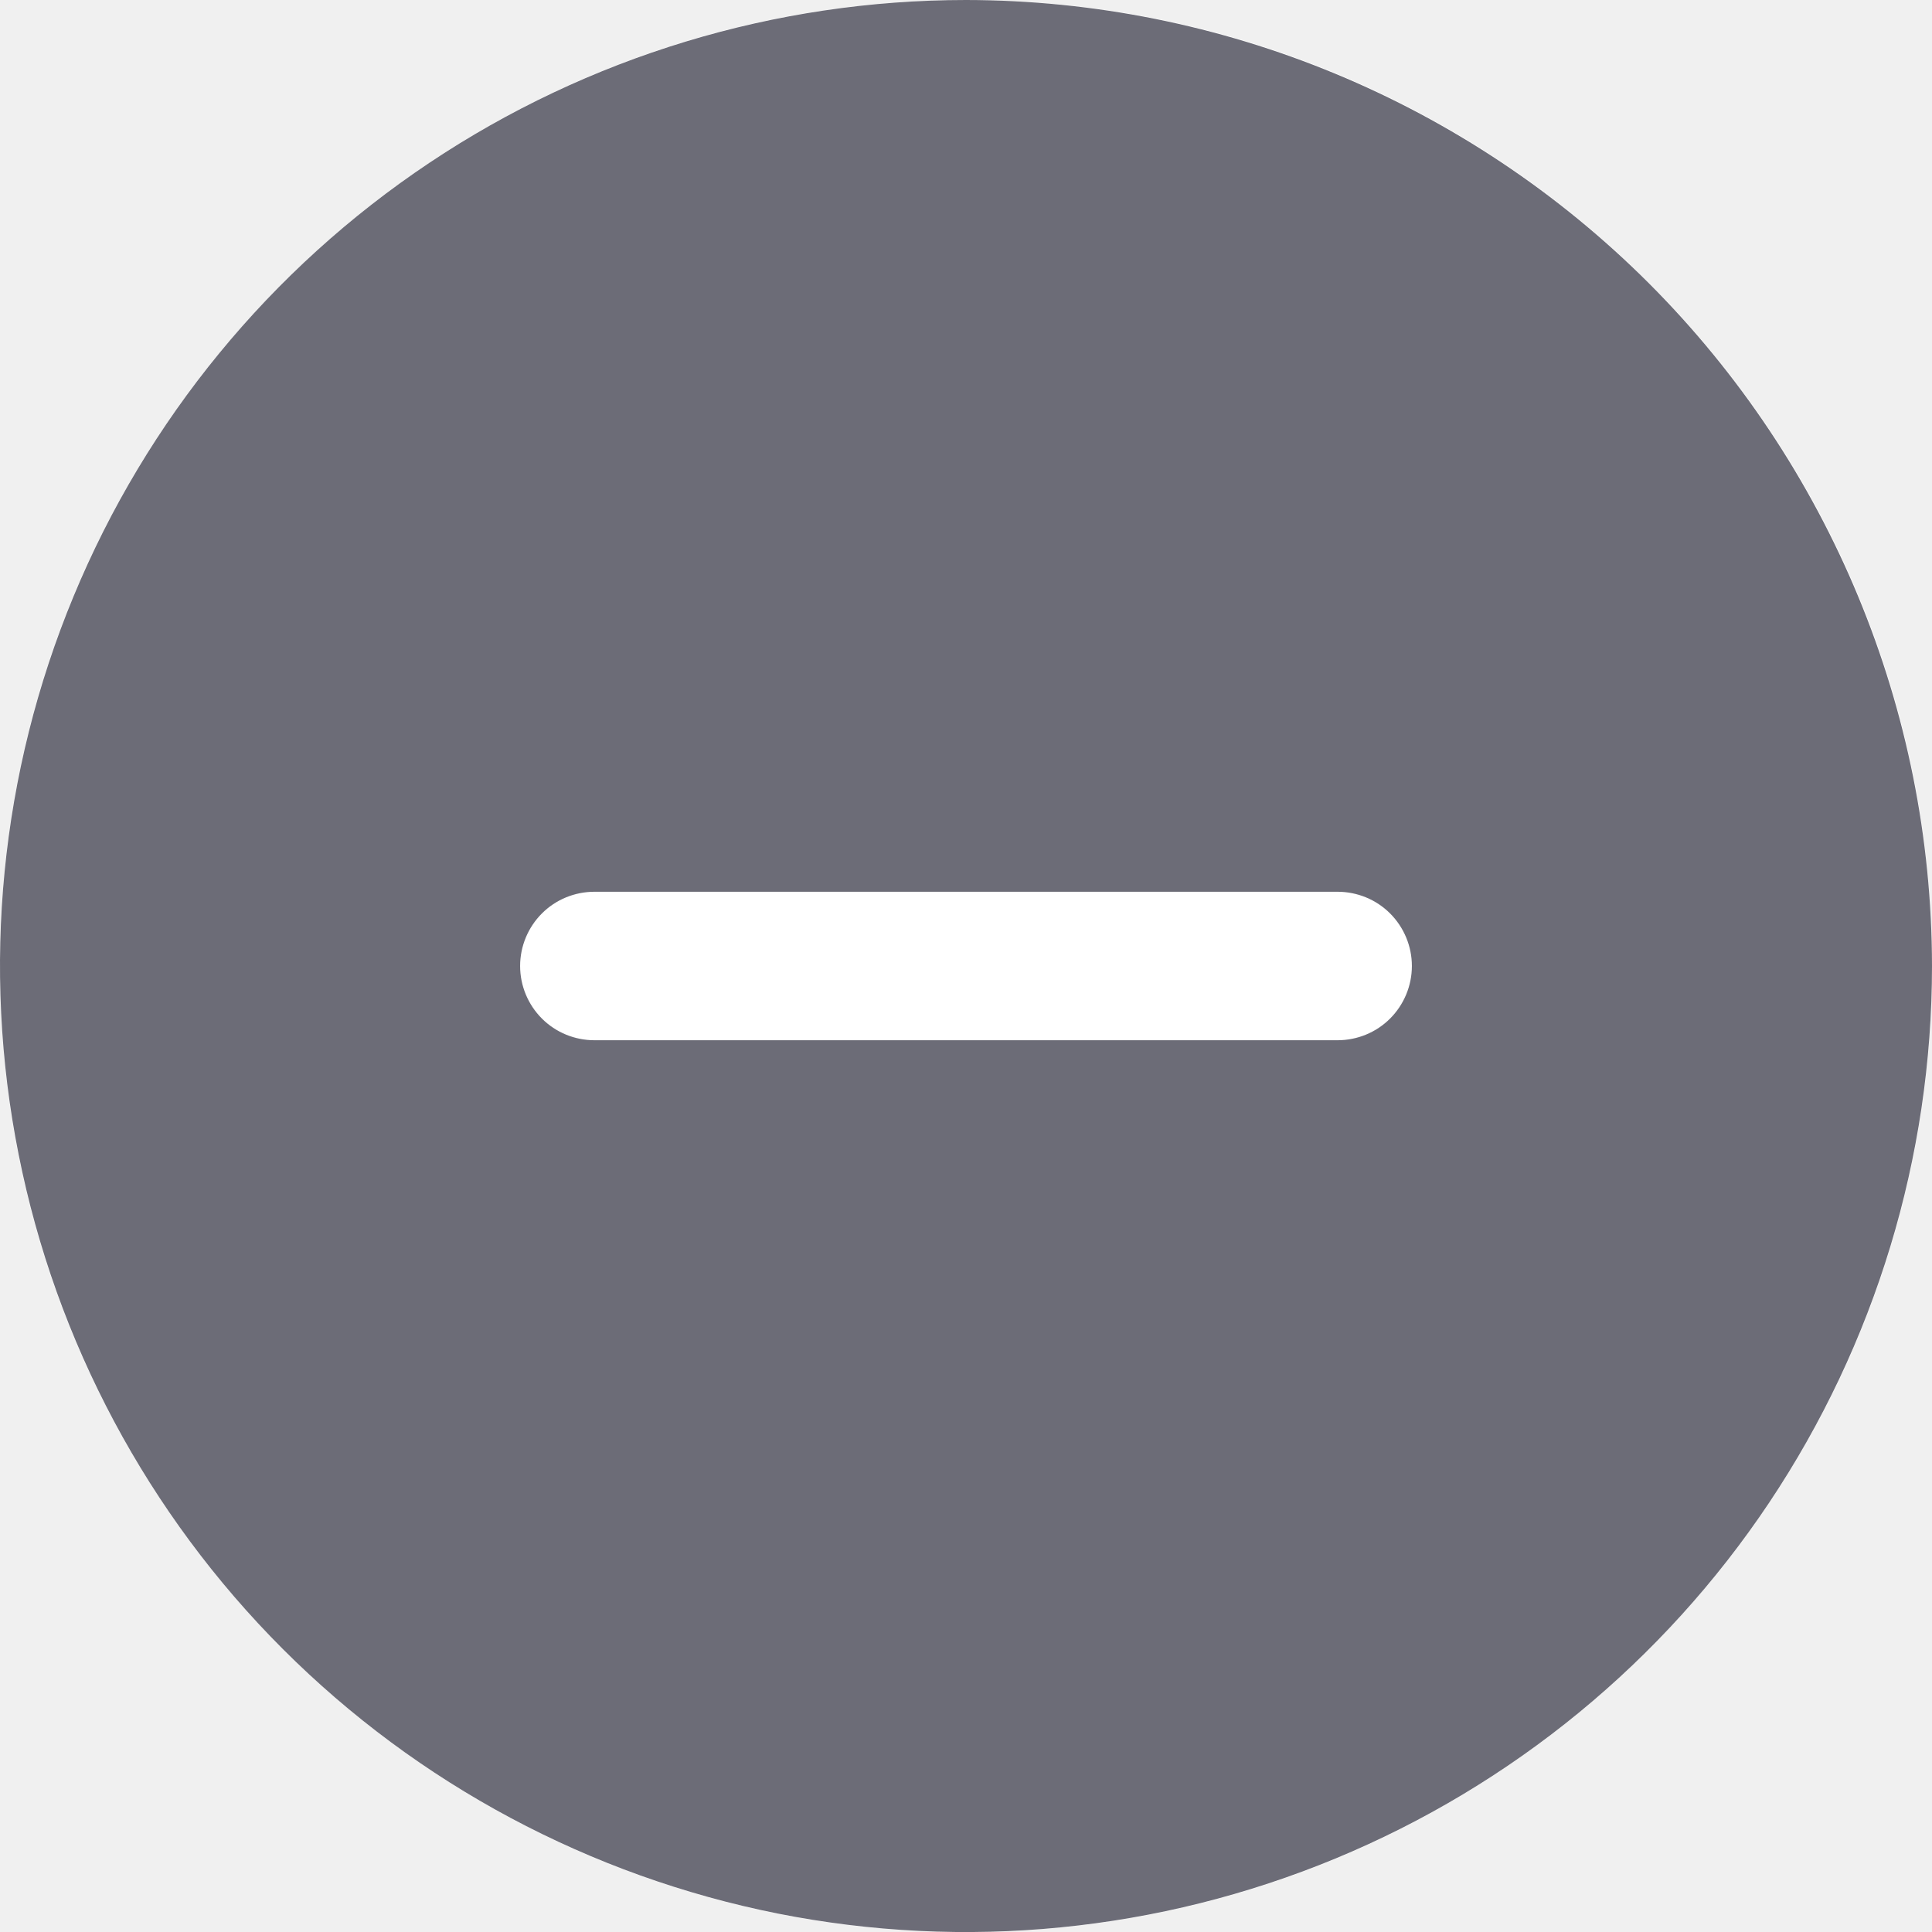
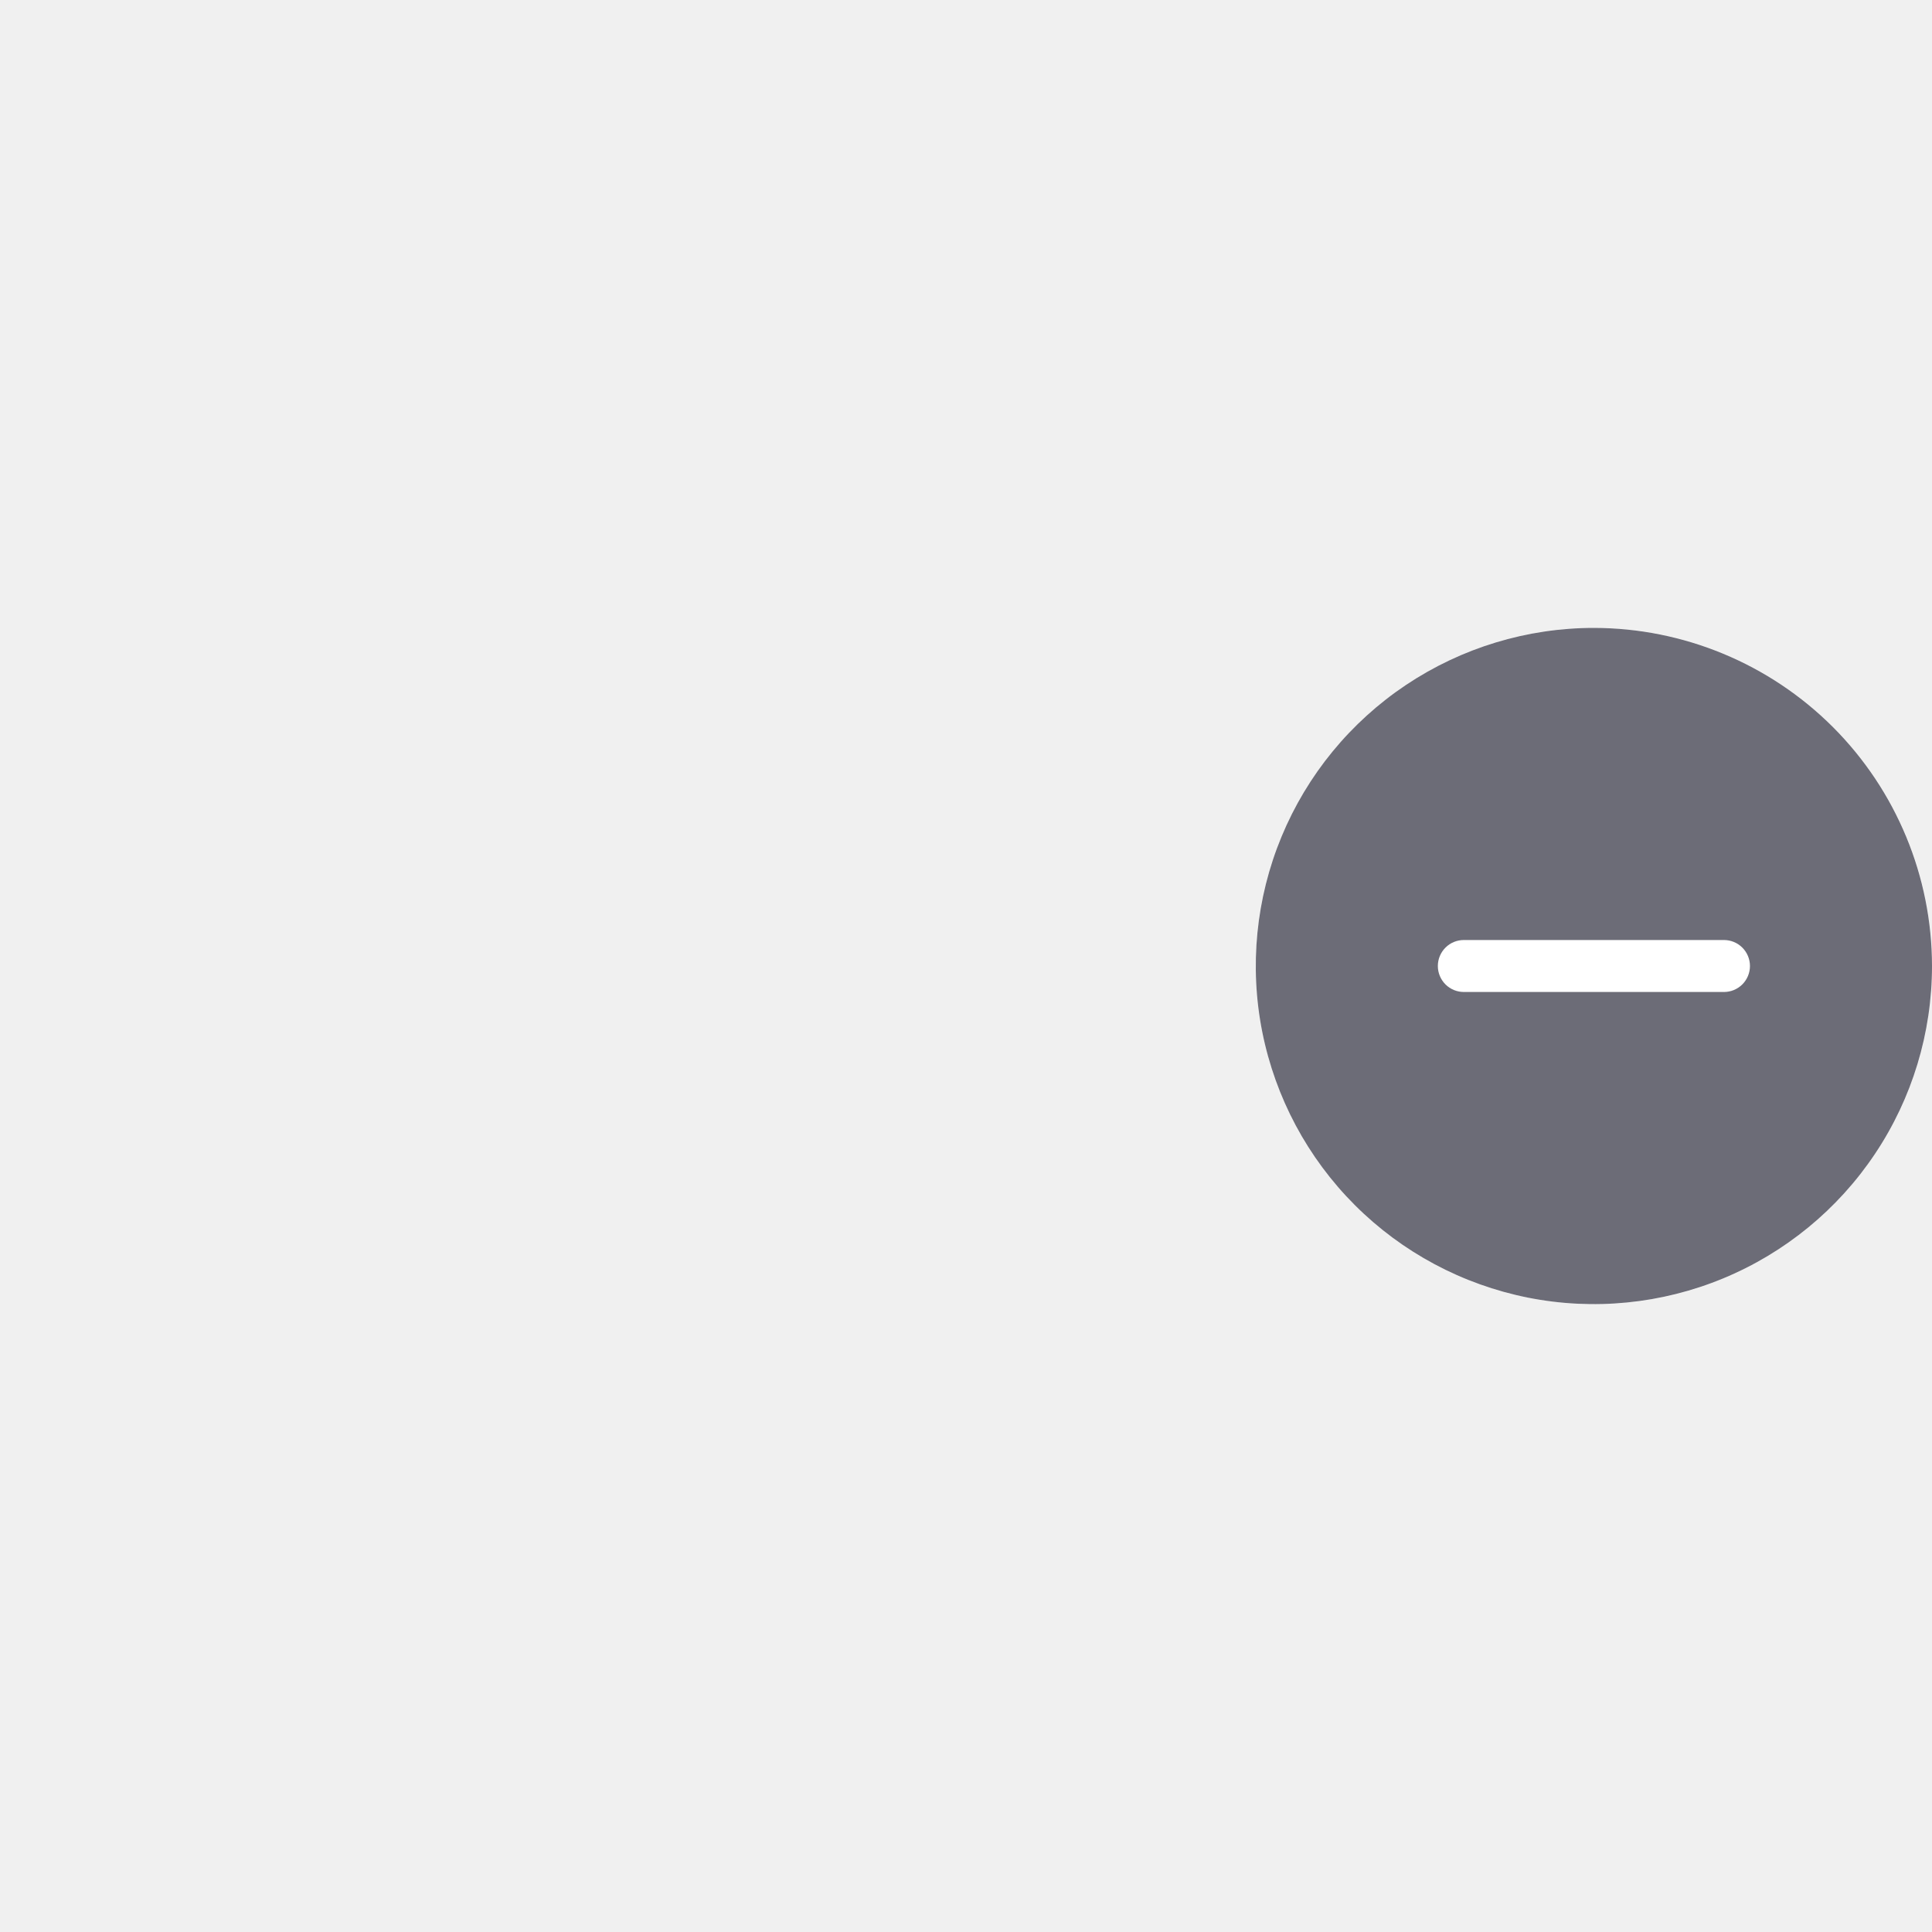
- <svg xmlns="http://www.w3.org/2000/svg" width="14" height="14" viewBox="0 0 14 14" fill="none">
-   <circle cx="7" cy="7" r="7" fill="white" />
-   <path d="M7 0C5.616 0 4.262 0.411 3.111 1.18C1.96 1.949 1.063 3.042 0.533 4.321C0.003 5.6 -0.136 7.008 0.135 8.366C0.405 9.723 1.071 10.971 2.05 11.95C3.029 12.929 4.277 13.595 5.634 13.866C6.992 14.136 8.4 13.997 9.679 13.467C10.958 12.937 12.051 12.04 12.82 10.889C13.589 9.738 14 8.384 14 7C13.998 5.144 13.26 3.365 11.948 2.052C10.635 0.74 8.856 0.002 7 0ZM9.692 7.538H4.308C4.165 7.538 4.028 7.482 3.927 7.381C3.826 7.28 3.769 7.143 3.769 7C3.769 6.857 3.826 6.72 3.927 6.619C4.028 6.518 4.165 6.462 4.308 6.462H9.692C9.835 6.462 9.972 6.518 10.073 6.619C10.174 6.72 10.231 6.857 10.231 7C10.231 7.143 10.174 7.28 10.073 7.381C9.972 7.482 9.835 7.538 9.692 7.538Z" fill="#6C6C77" />
+ <svg xmlns="http://www.w3.org/2000/svg" width="40" height="40" viewBox="0 0 40 40" fill="none">
+   <circle cx="33" cy="20" r="7" fill="white" />
+   <path d="M33 13C31.616 13 30.262 13.411 29.111 14.18C27.96 14.949 27.063 16.042 26.533 17.321C26.003 18.6 25.864 20.008 26.134 21.366C26.405 22.724 27.071 23.971 28.05 24.95C29.029 25.929 30.276 26.595 31.634 26.866C32.992 27.136 34.4 26.997 35.679 26.467C36.958 25.937 38.051 25.04 38.82 23.889C39.59 22.738 40 21.384 40 20C39.998 18.144 39.26 16.365 37.948 15.052C36.635 13.74 34.856 13.002 33 13ZM35.692 20.538H30.308C30.165 20.538 30.028 20.482 29.927 20.381C29.826 20.28 29.769 20.143 29.769 20C29.769 19.857 29.826 19.72 29.927 19.619C30.028 19.518 30.165 19.462 30.308 19.462H35.692C35.835 19.462 35.972 19.518 36.073 19.619C36.174 19.72 36.231 19.857 36.231 20C36.231 20.143 36.174 20.28 36.073 20.381C35.972 20.482 35.835 20.538 35.692 20.538Z" fill="#6C6C77" />
</svg>
